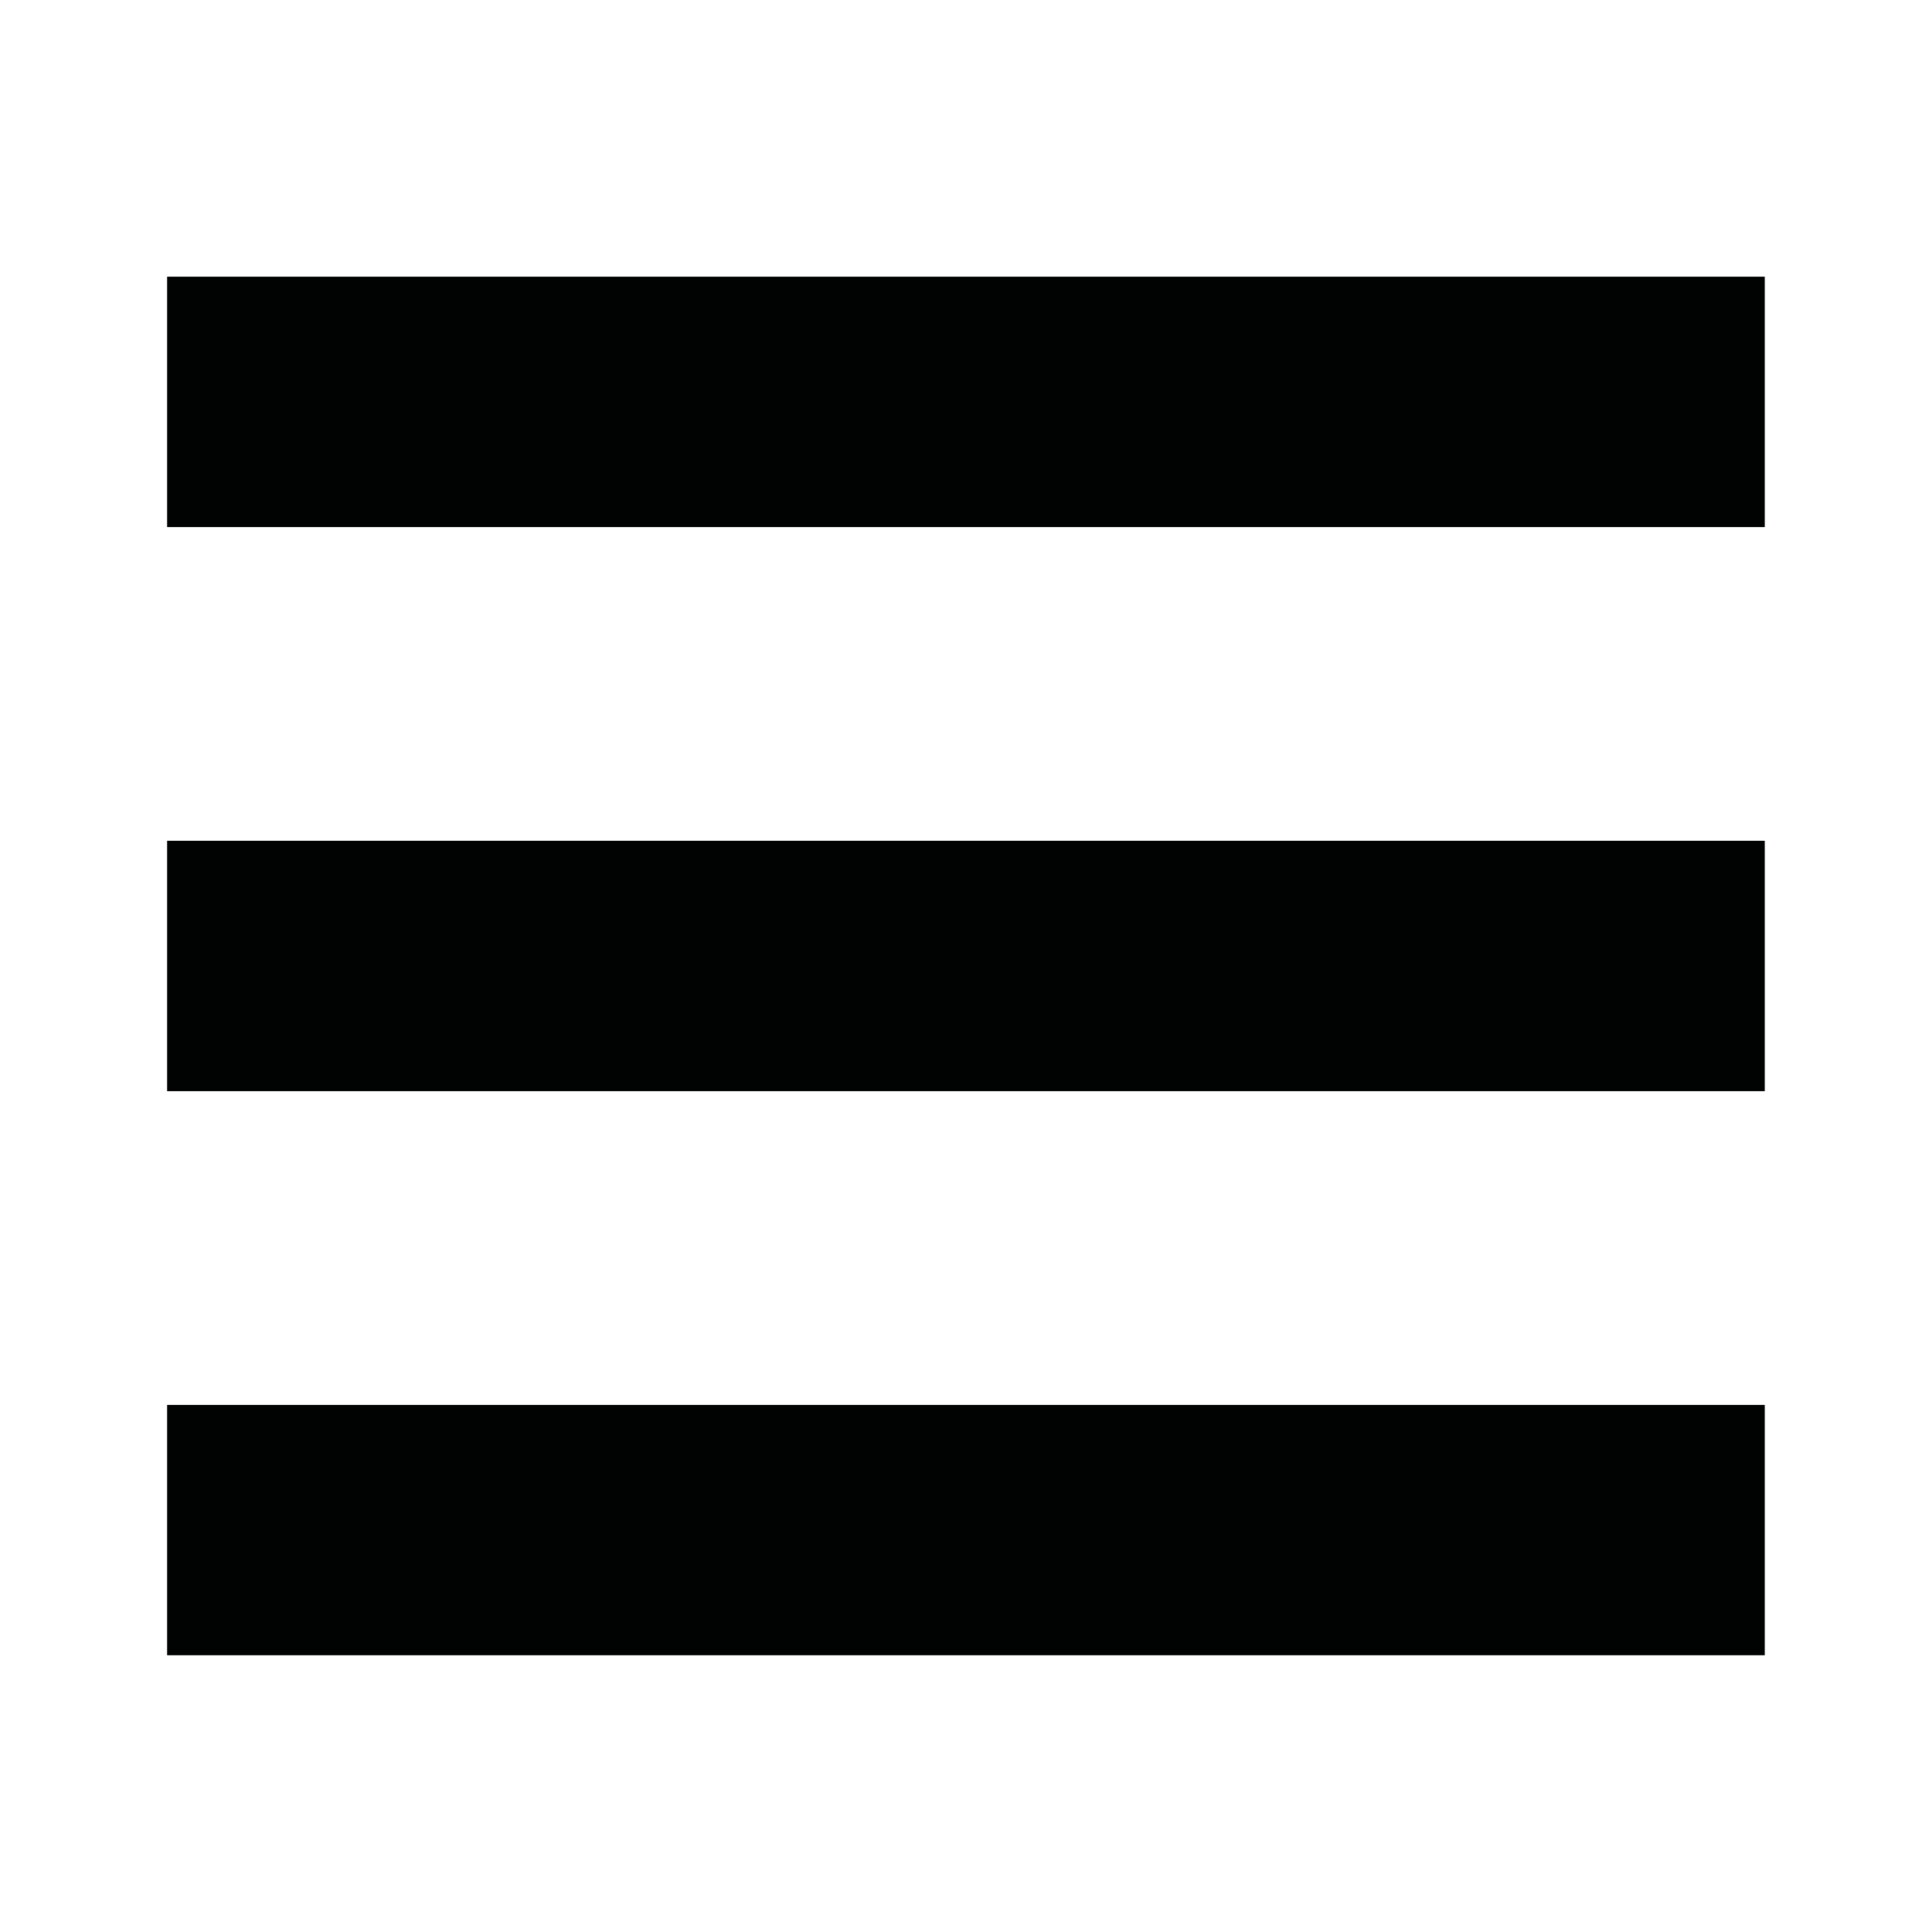
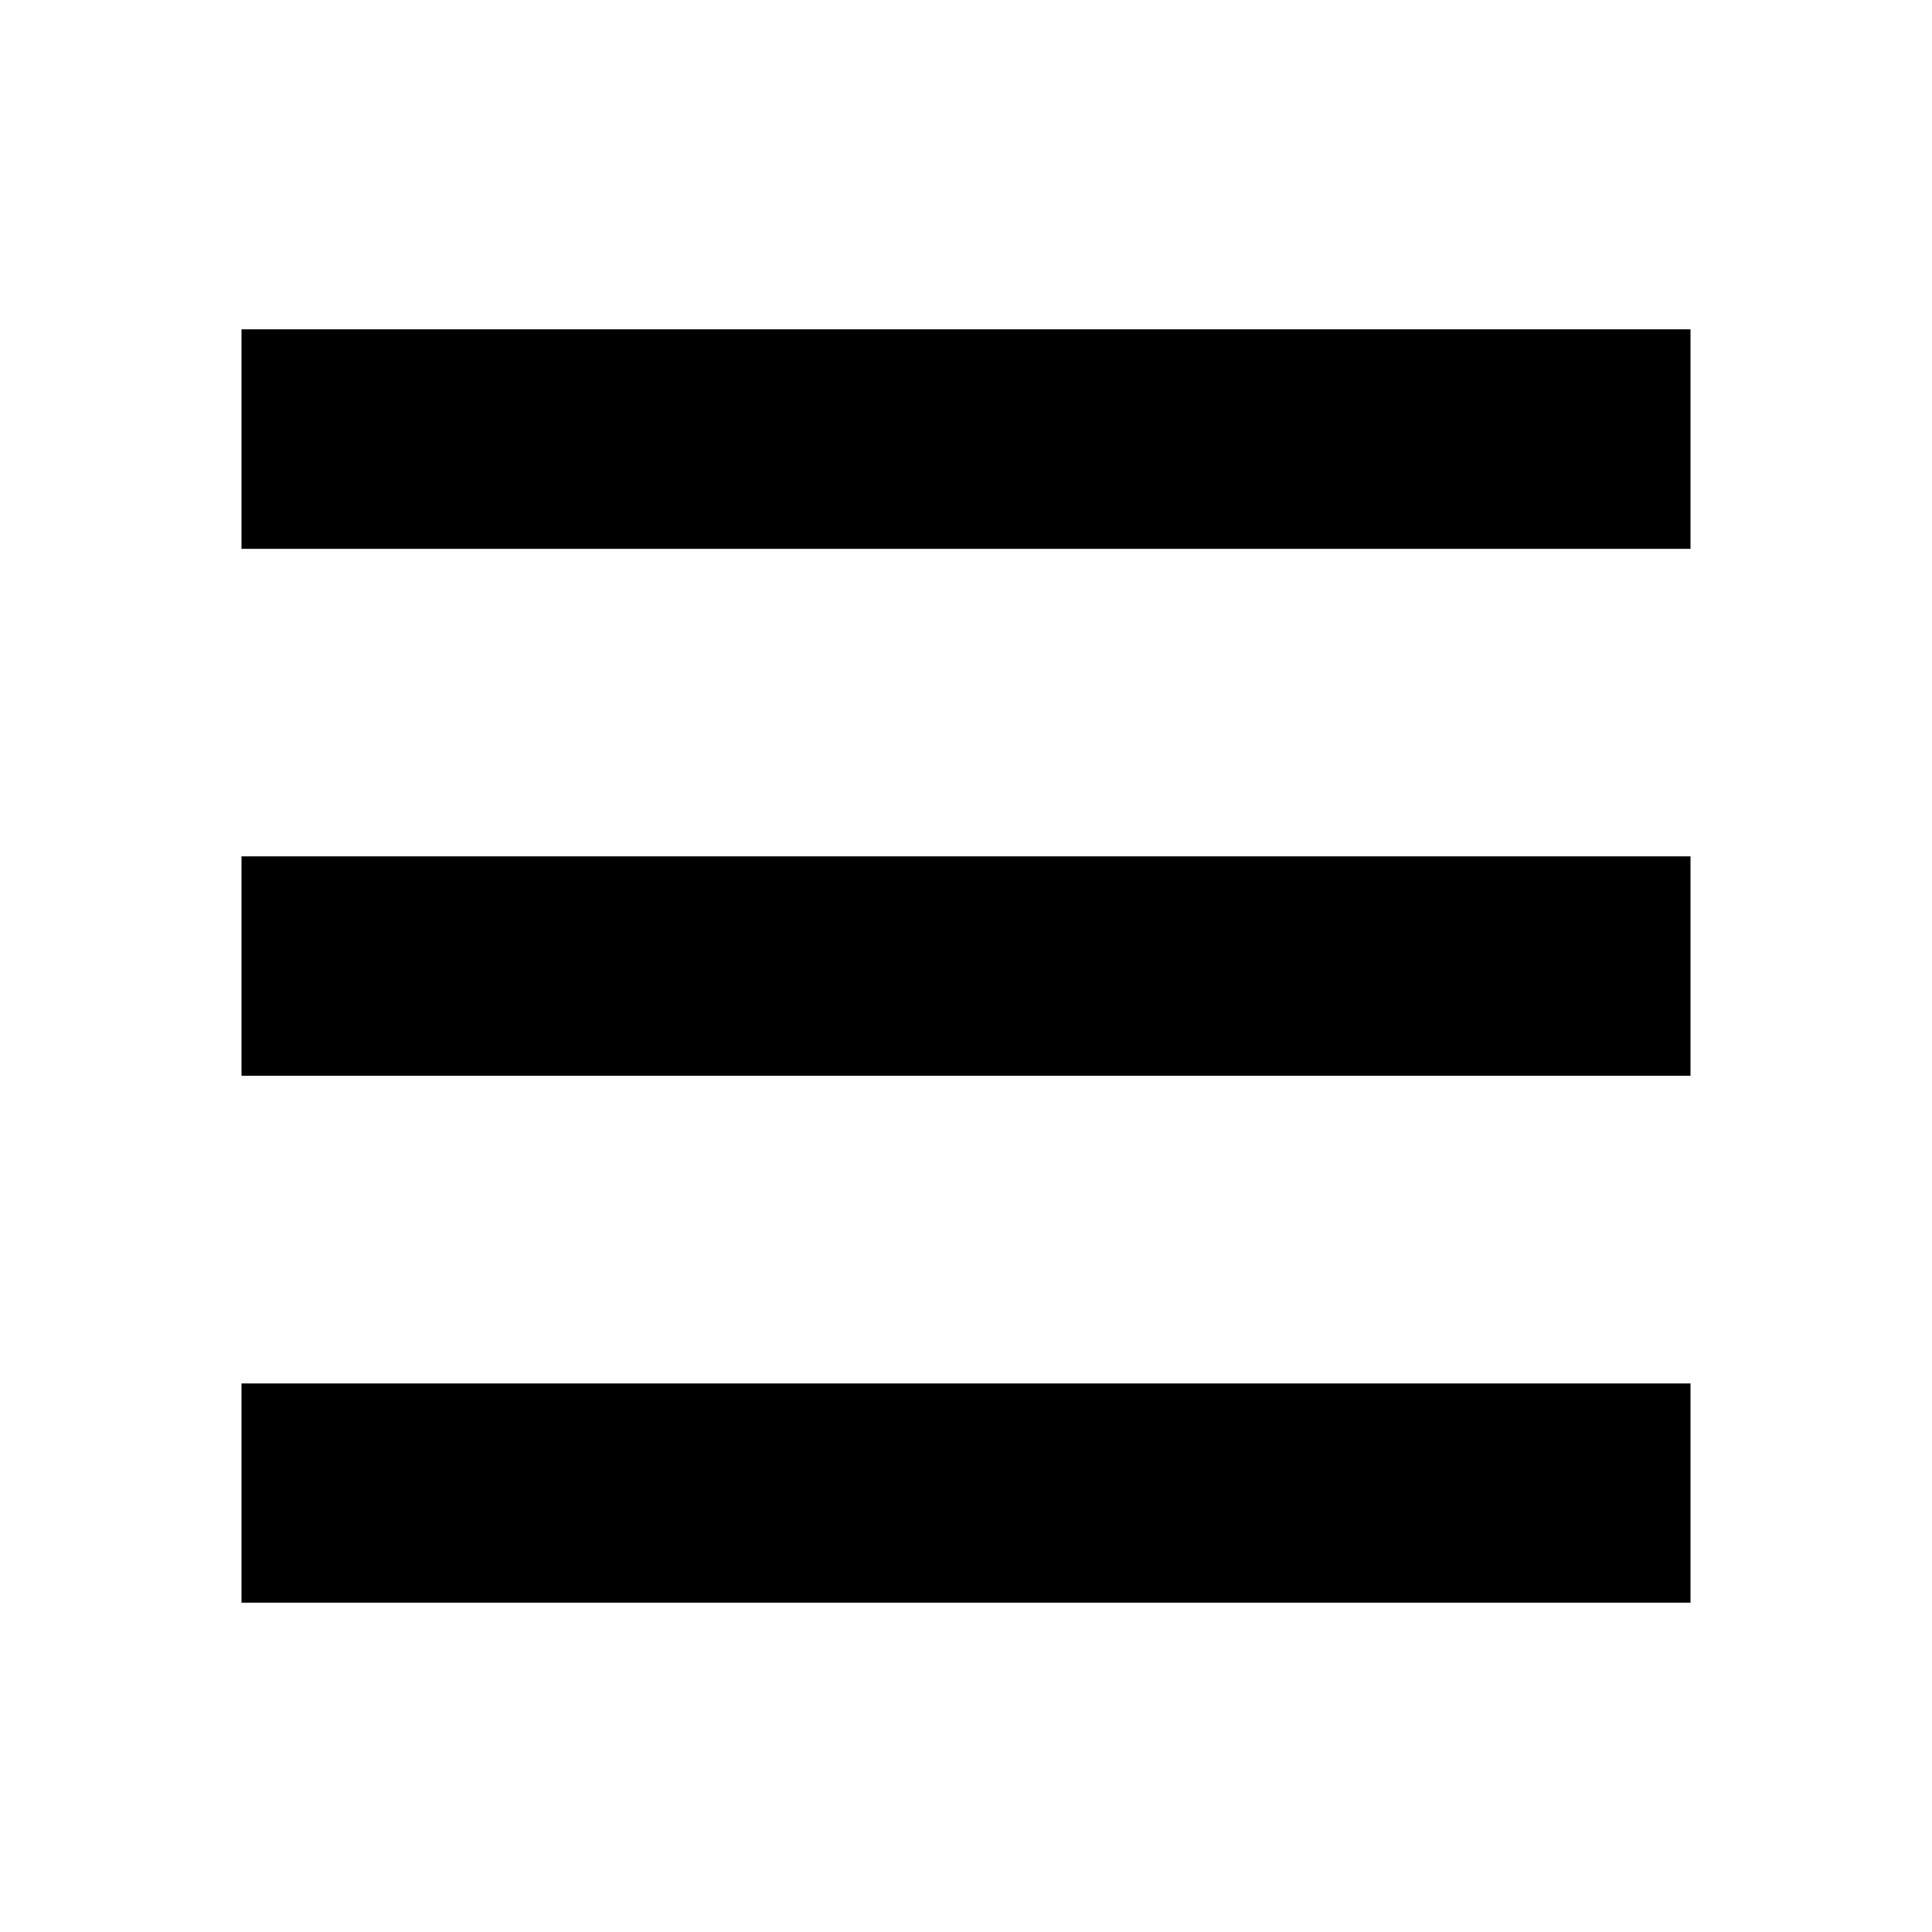
- <svg xmlns="http://www.w3.org/2000/svg" version="1.1" id="Calque_1" x="0px" y="0px" width="32px" height="32px" viewBox="0 0 32 32" enable-background="new 0 0 32 32" xml:space="preserve">
-   <rect x="2.768" y="4.583" fill="#010202" width="26.462" height="4.147" />
-   <rect x="2.768" y="13.926" fill="#010202" width="26.462" height="4.147" />
-   <rect x="2.768" y="23.27" fill="#010202" width="26.462" height="4.146" />
+ <svg xmlns="http://www.w3.org/2000/svg" version="1.1" id="Calque_1" x="0px" y="0px" width="44px" height="44px" viewBox="0 0 44 44" enable-background="new 0 0 44 44" xml:space="preserve">
+   <path d="M5.5,7.5h33v5h-33V7.5z" />
+   <path d="M5.5,19.503h33V24.5h-33V19.503z" />
+   <path d="M5.5,31.507h33V36.5h-33V31.507z" />
</svg>
